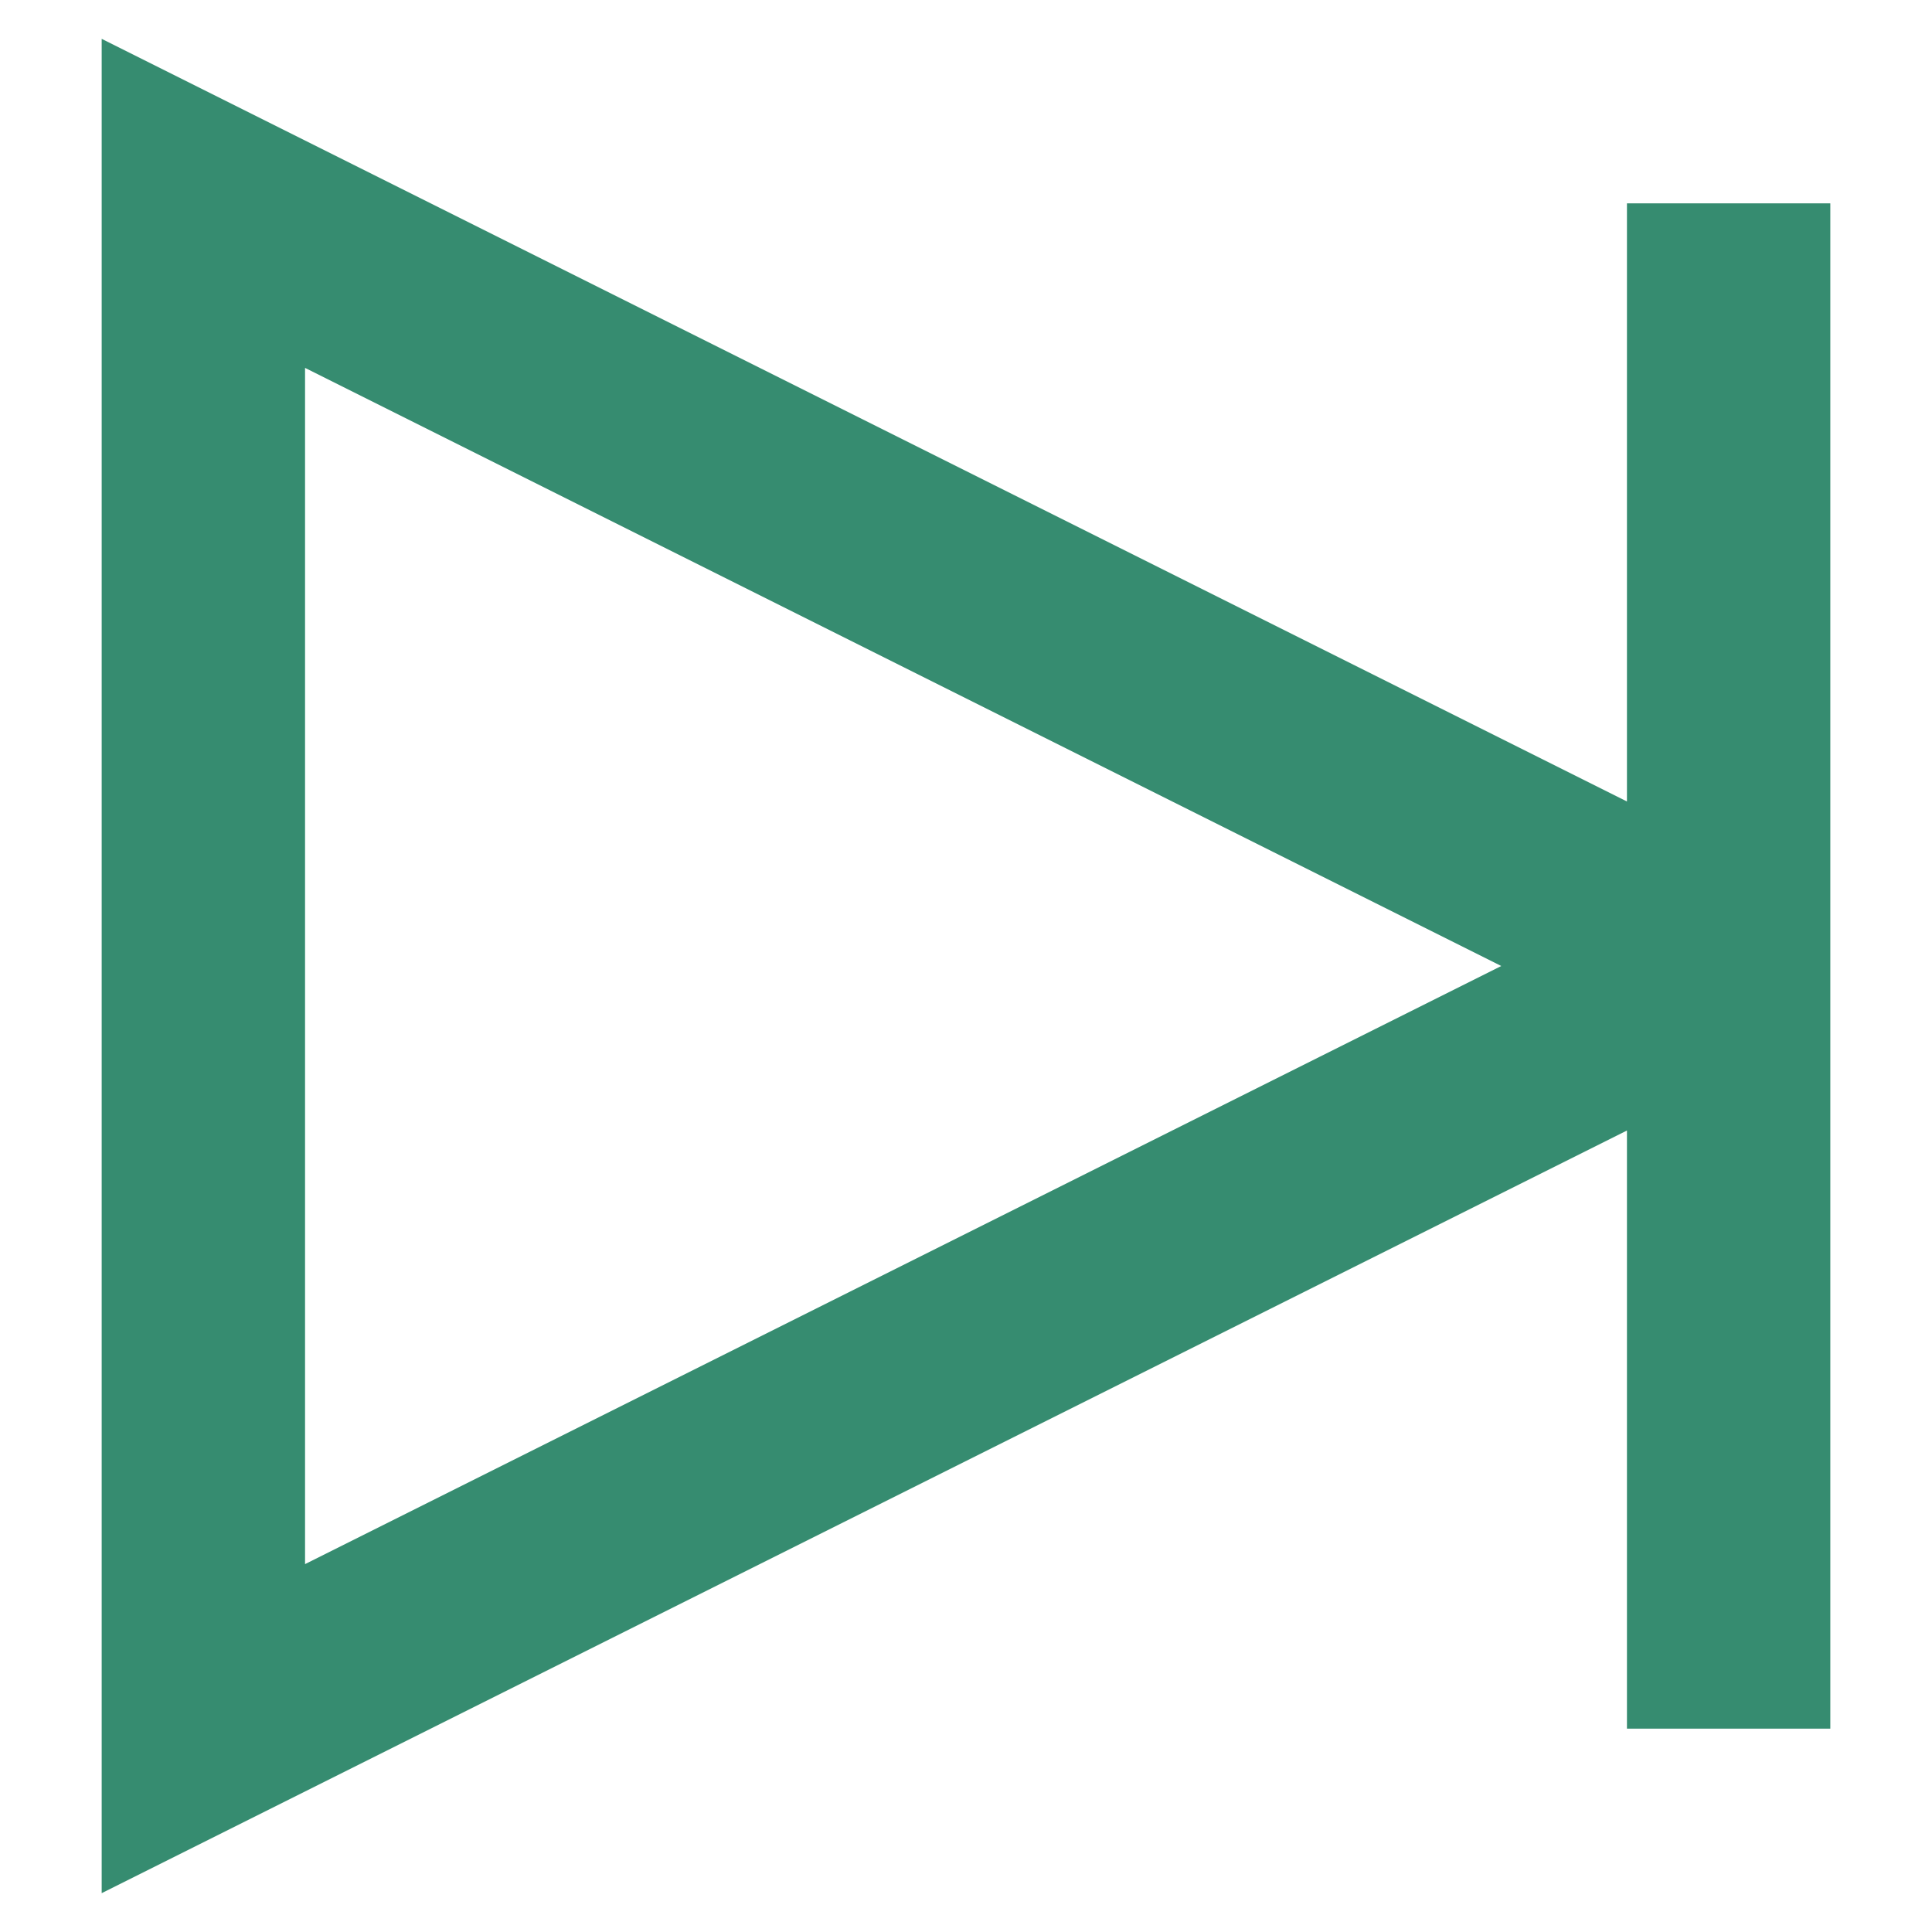
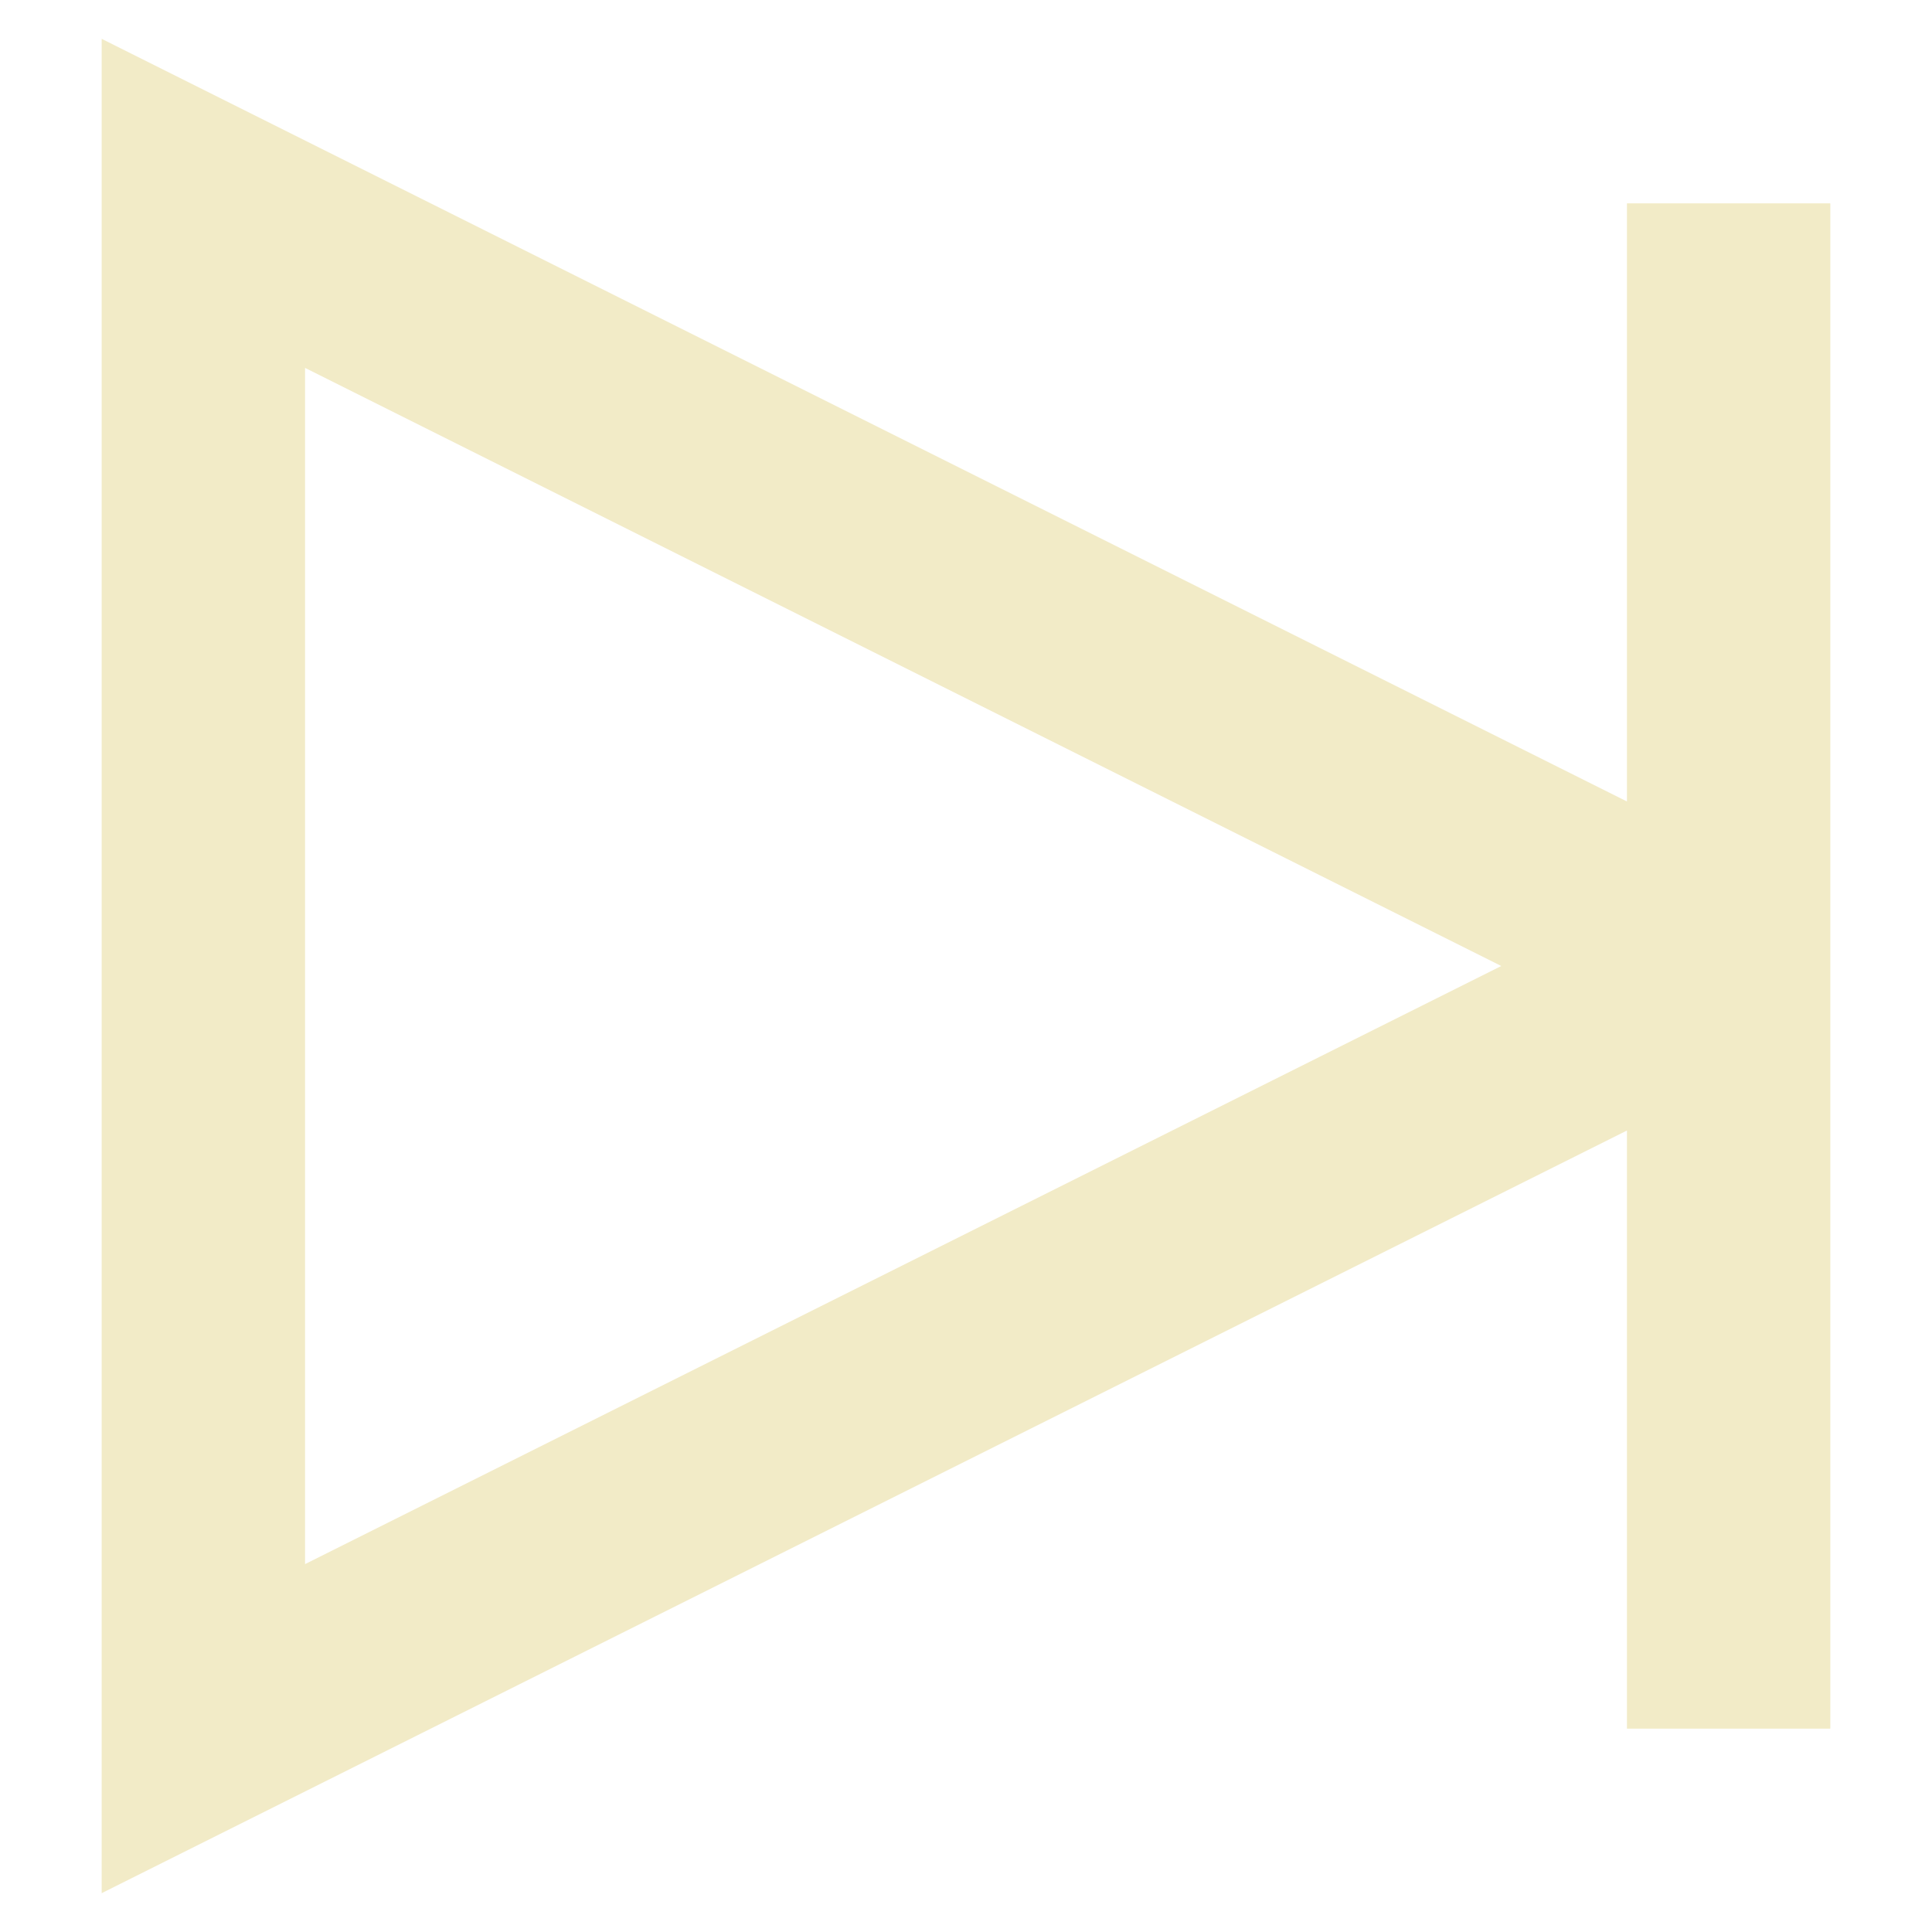
<svg xmlns="http://www.w3.org/2000/svg" version="1.1" viewBox="-4 -4 38 38">
  <g>
-     <path d="M 0,0 30,15 30,0 30,30, 30,15 0,30 Z" style="fill:none;stroke:#368C70;stroke-width:4;" />
+     <path d="M 0,0 30,15 30,0 30,30, 30,15 0,30 Z" style="fill:none;stroke:#F2EBC7;stroke-width:4;" />
  </g>
</svg>
